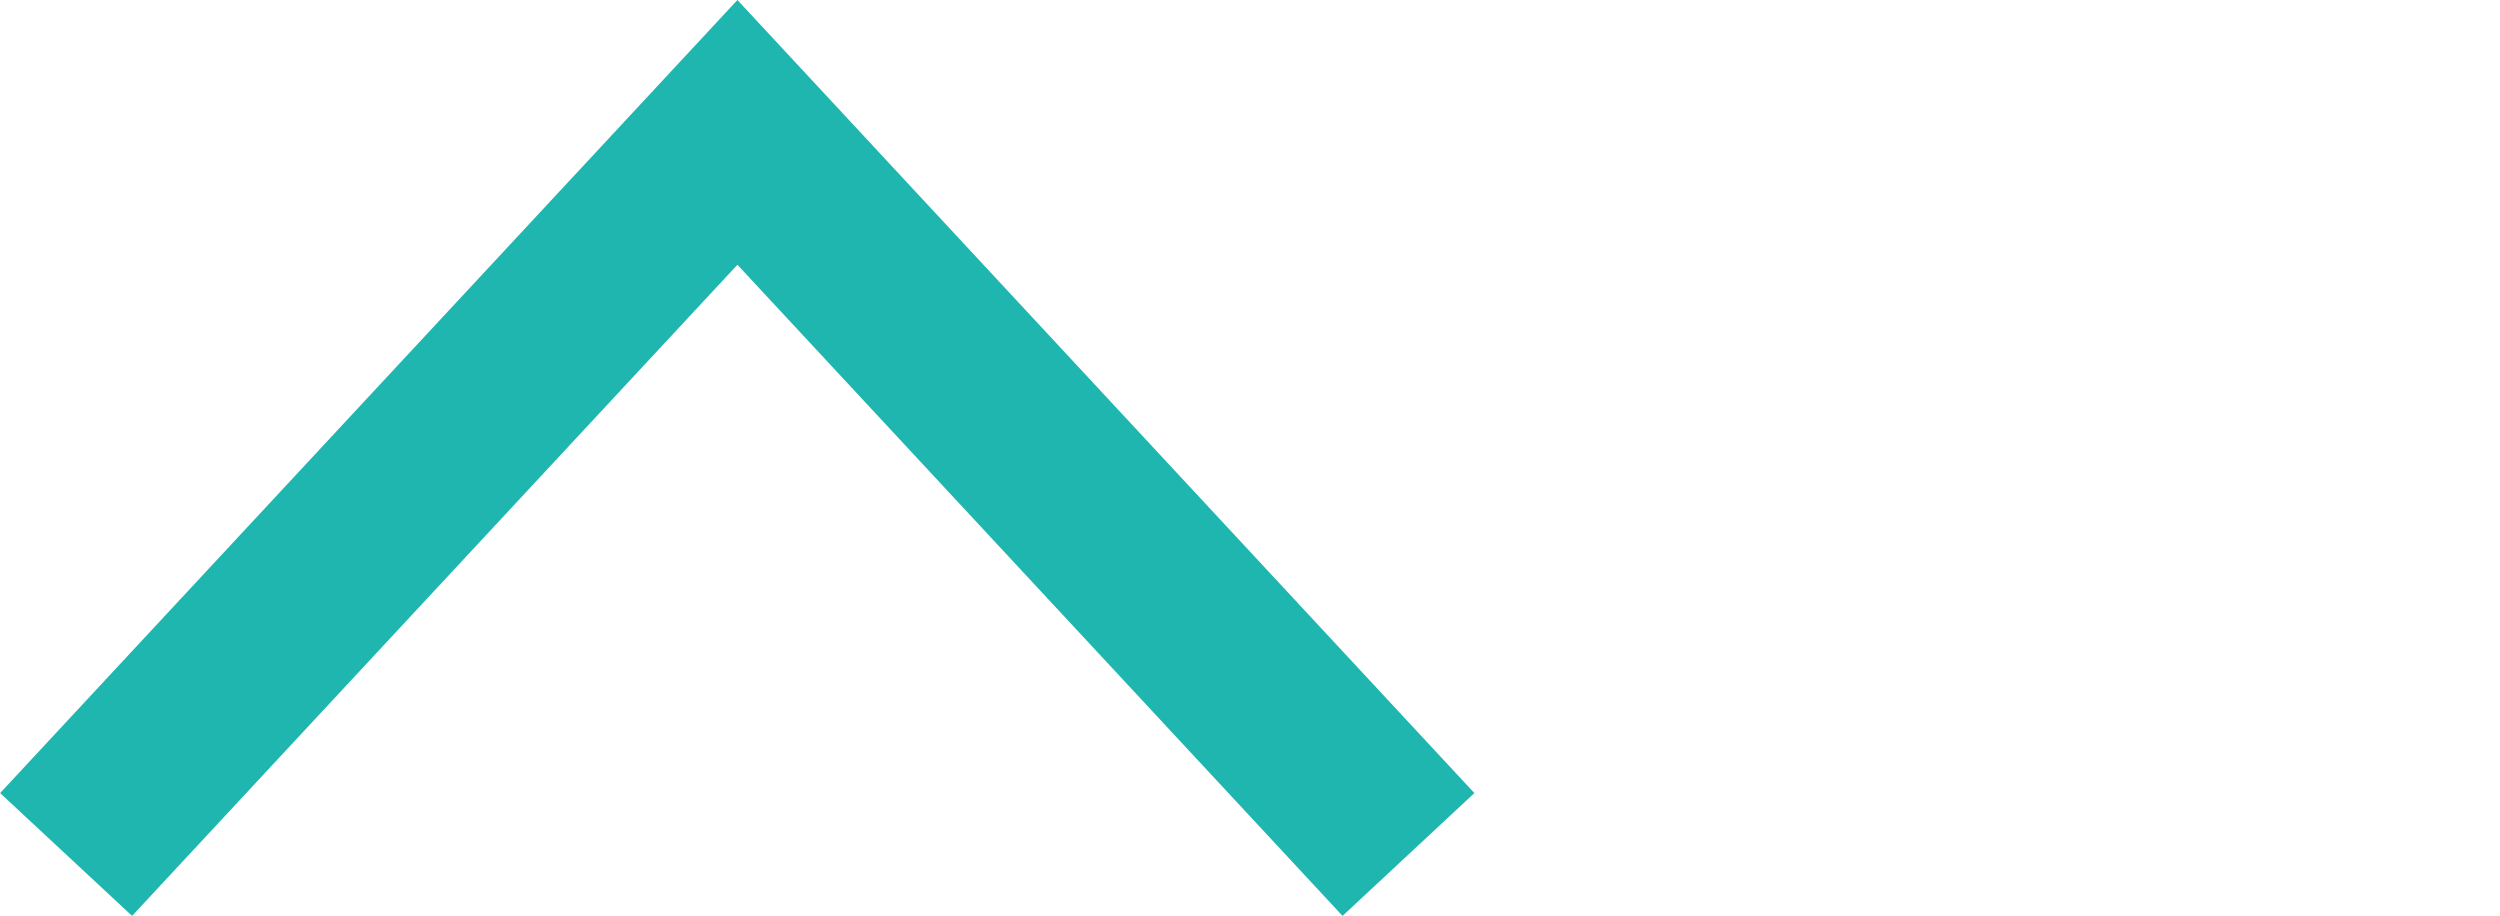
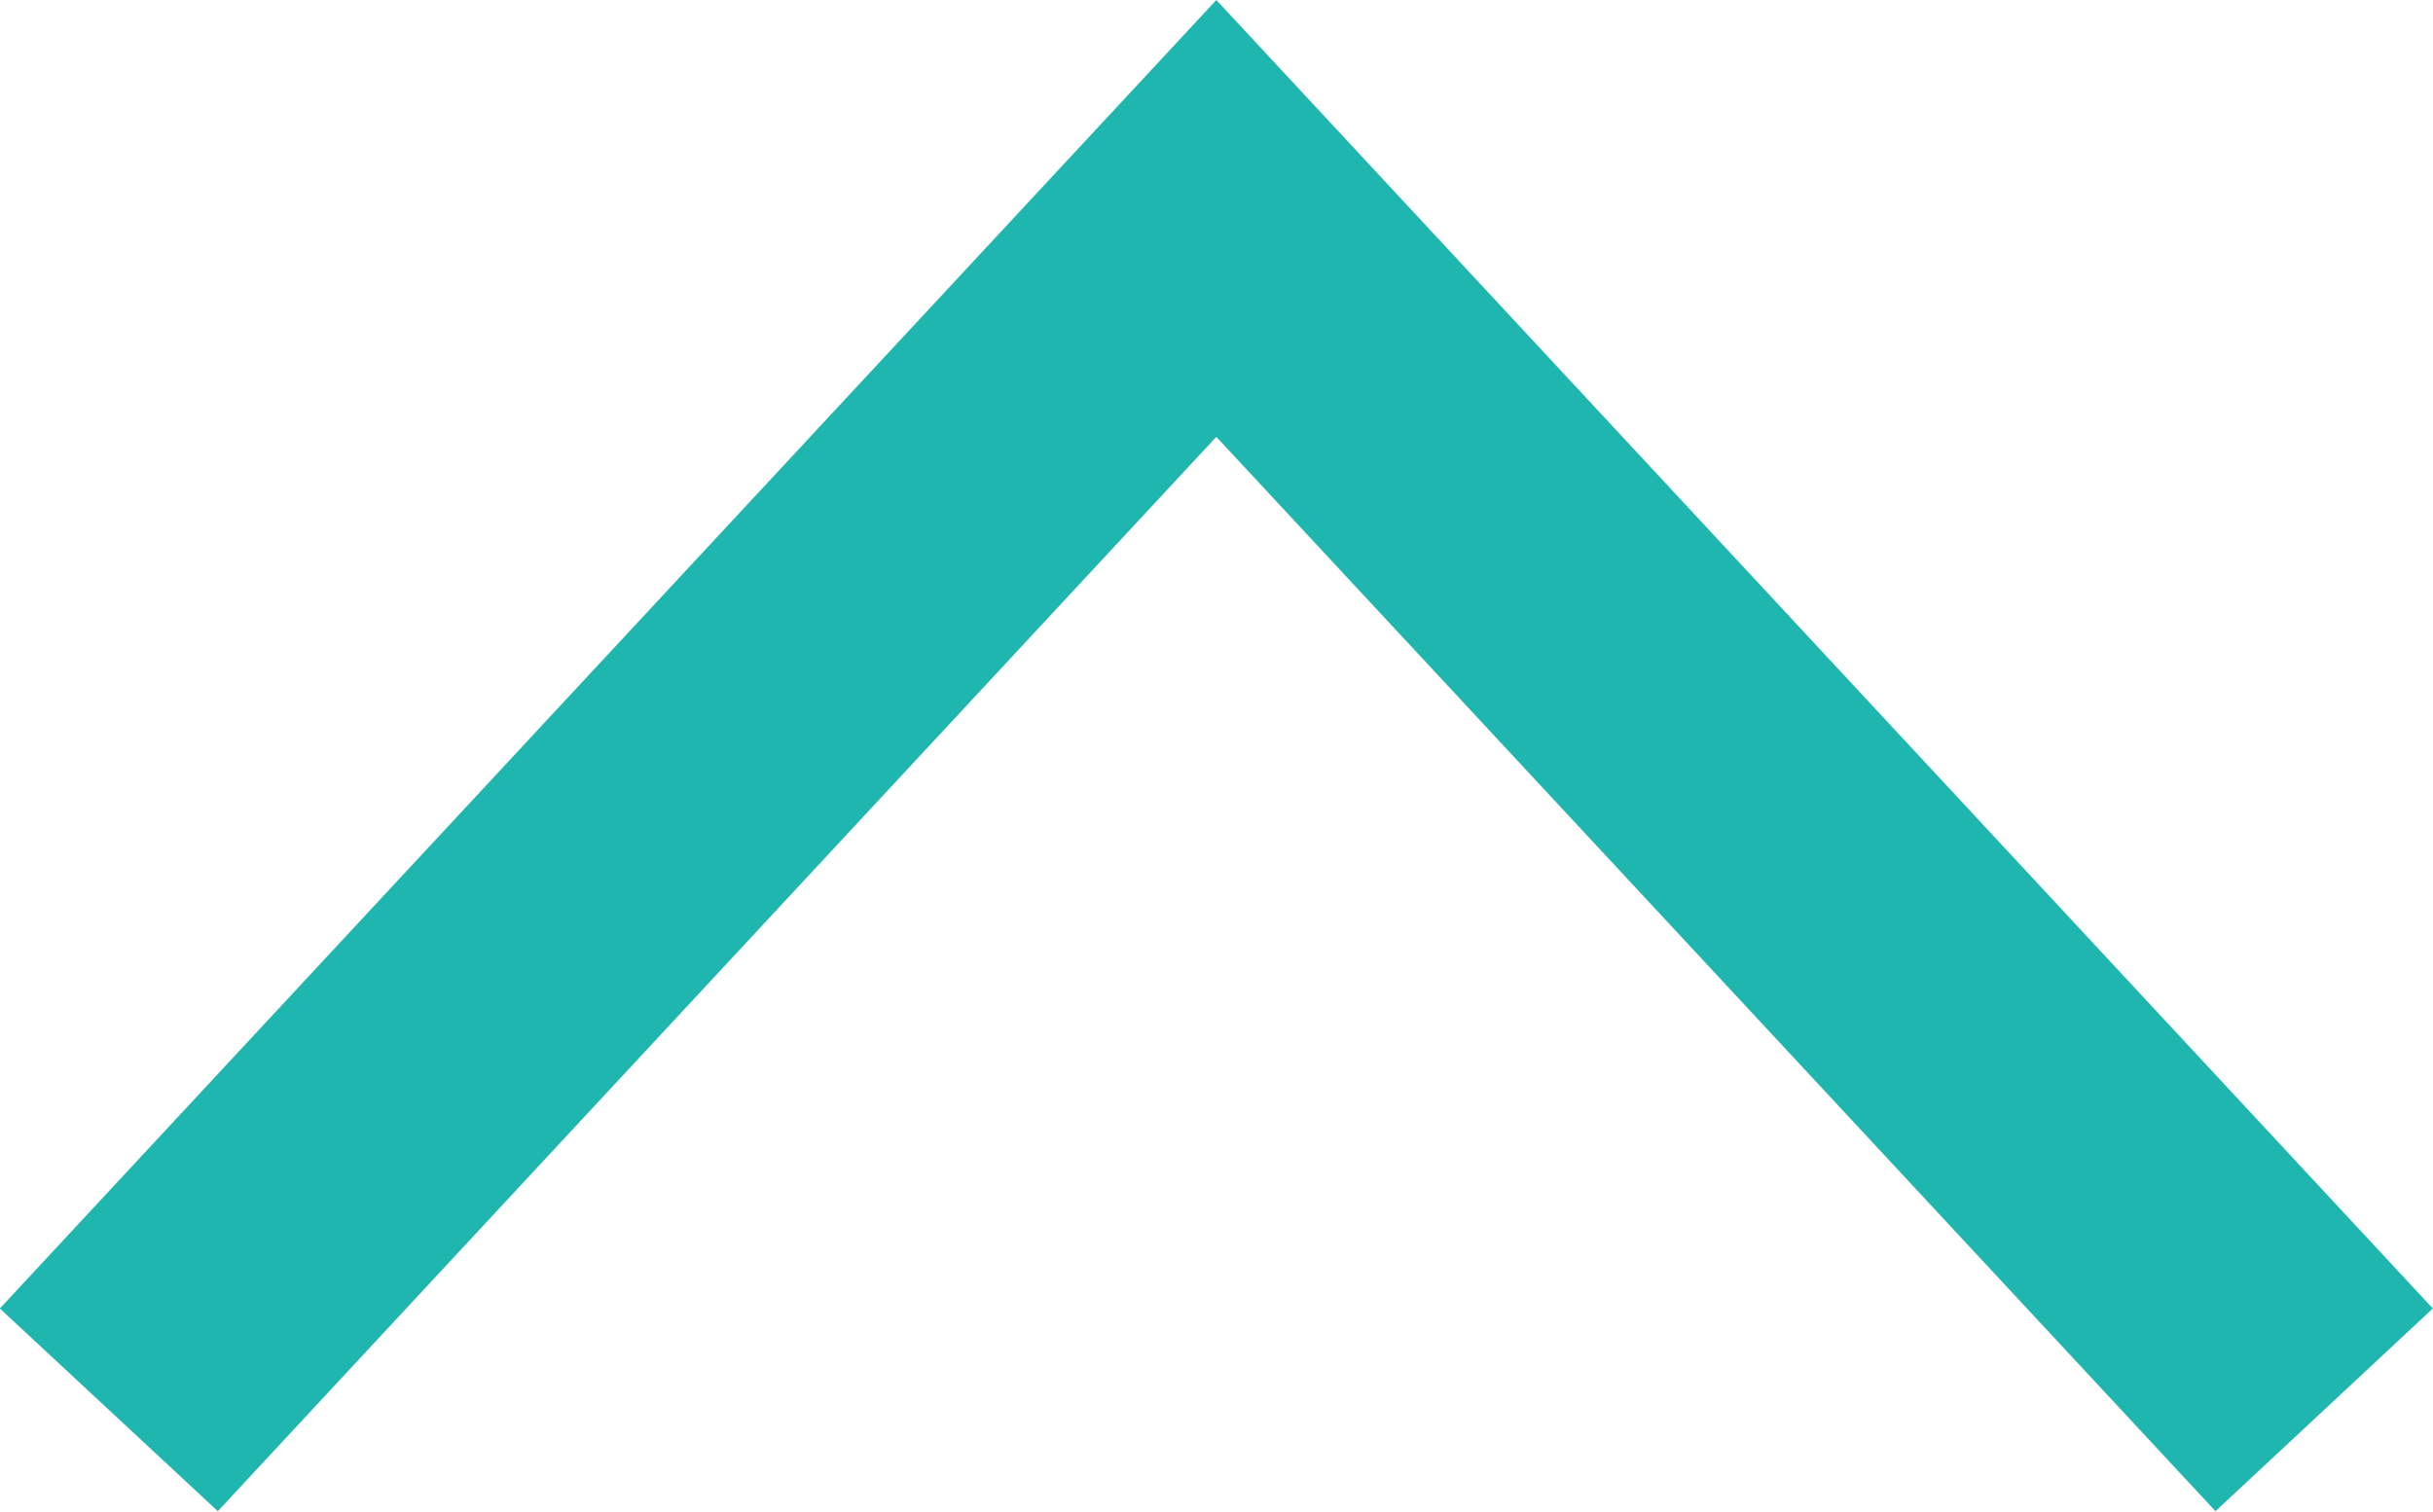
- <svg xmlns="http://www.w3.org/2000/svg" version="1.1" id="Layer_1" x="0px" y="0px" width="20.802px" height="7.621px" viewBox="0 0 20.802 7.621" enable-background="new 0 0 20.802 7.621" xml:space="preserve">
-   <g>
-     <g>
-       <g>
-         <g>
-           <polygon fill="#20B6B0" points="12.268,6.599 11.171,7.621 6.136,2.203 1.099,7.621 0.001,6.599 6.136,0     " />
+ <svg xmlns="http://www.w3.org/2000/svg" width="15" height="9.319" viewBox="0 0 15 9.319">
+   <g id="up-arrow-learn" transform="translate(-0.001)">
+     <g id="Group_3" data-name="Group 3" transform="translate(0.001)">
+       <g id="Group_2" data-name="Group 2">
+         <g id="Group_1" data-name="Group 1">
+           <path id="Path_1" data-name="Path 1" d="M15,8.069,13.66,9.319,7.5,2.694,1.344,9.319,0,8.069,7.5,0Z" transform="translate(-0.001)" fill="#20b6b0" />
        </g>
      </g>
    </g>
  </g>
</svg>
